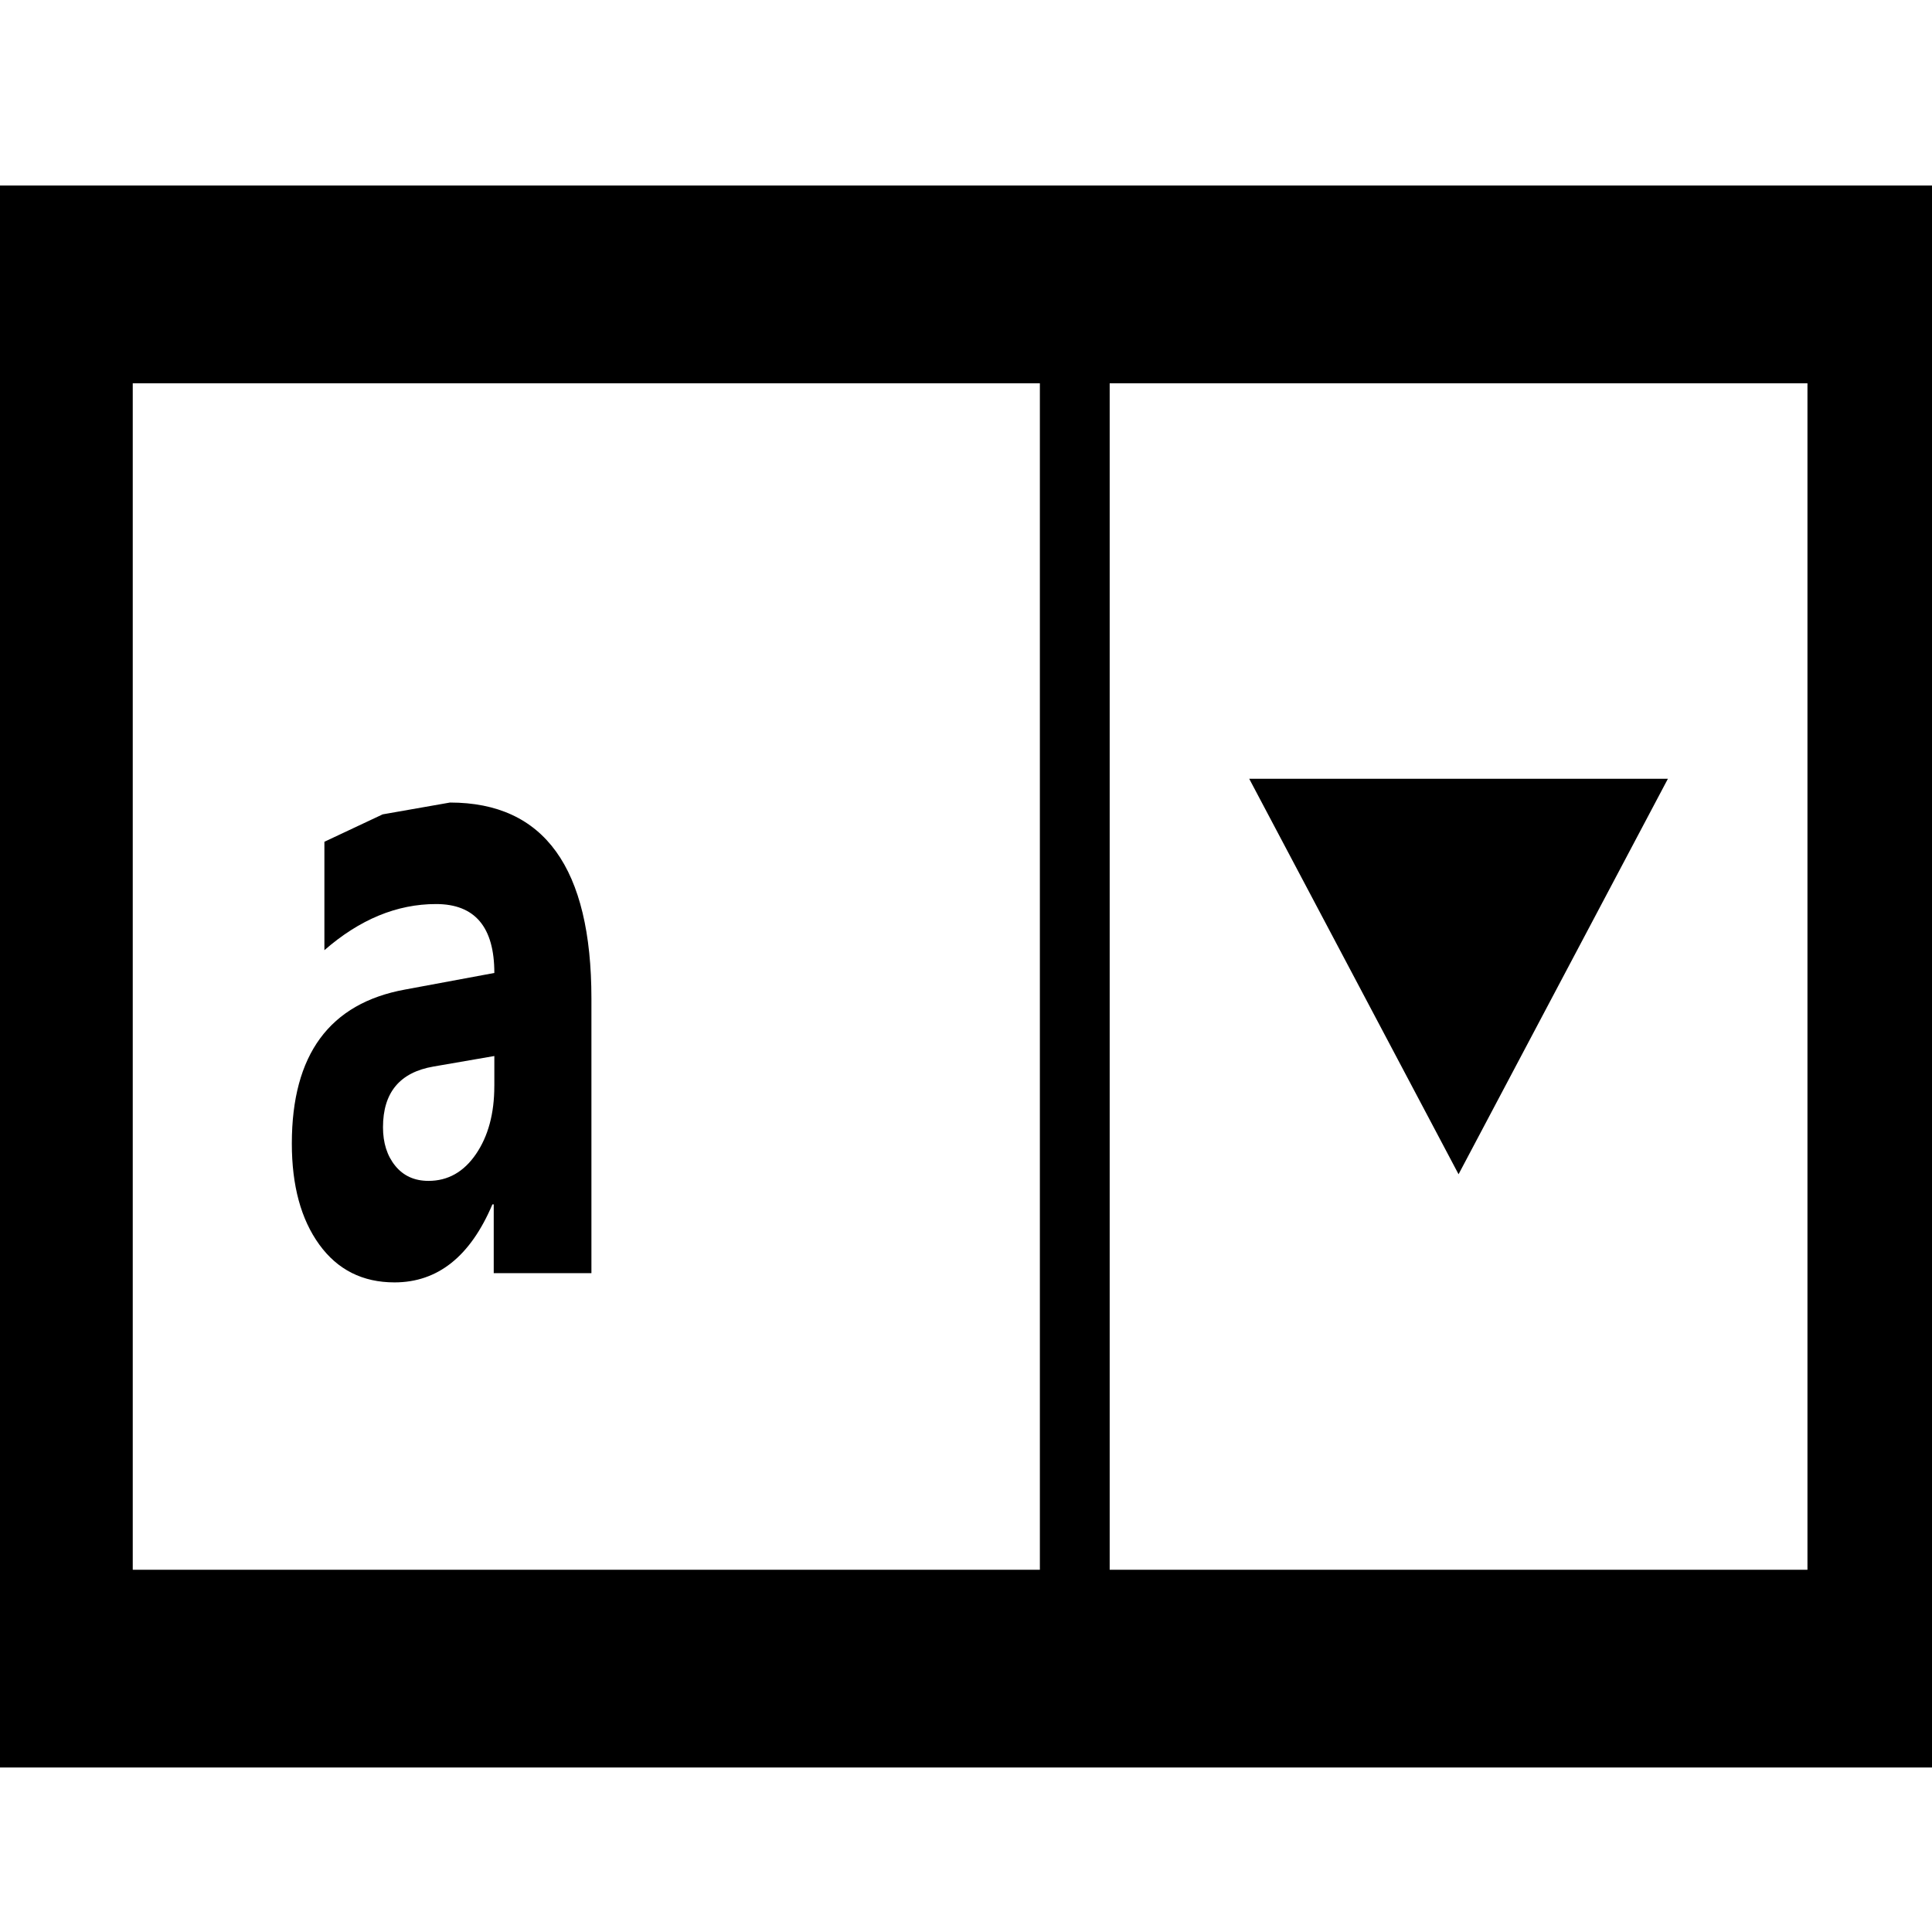
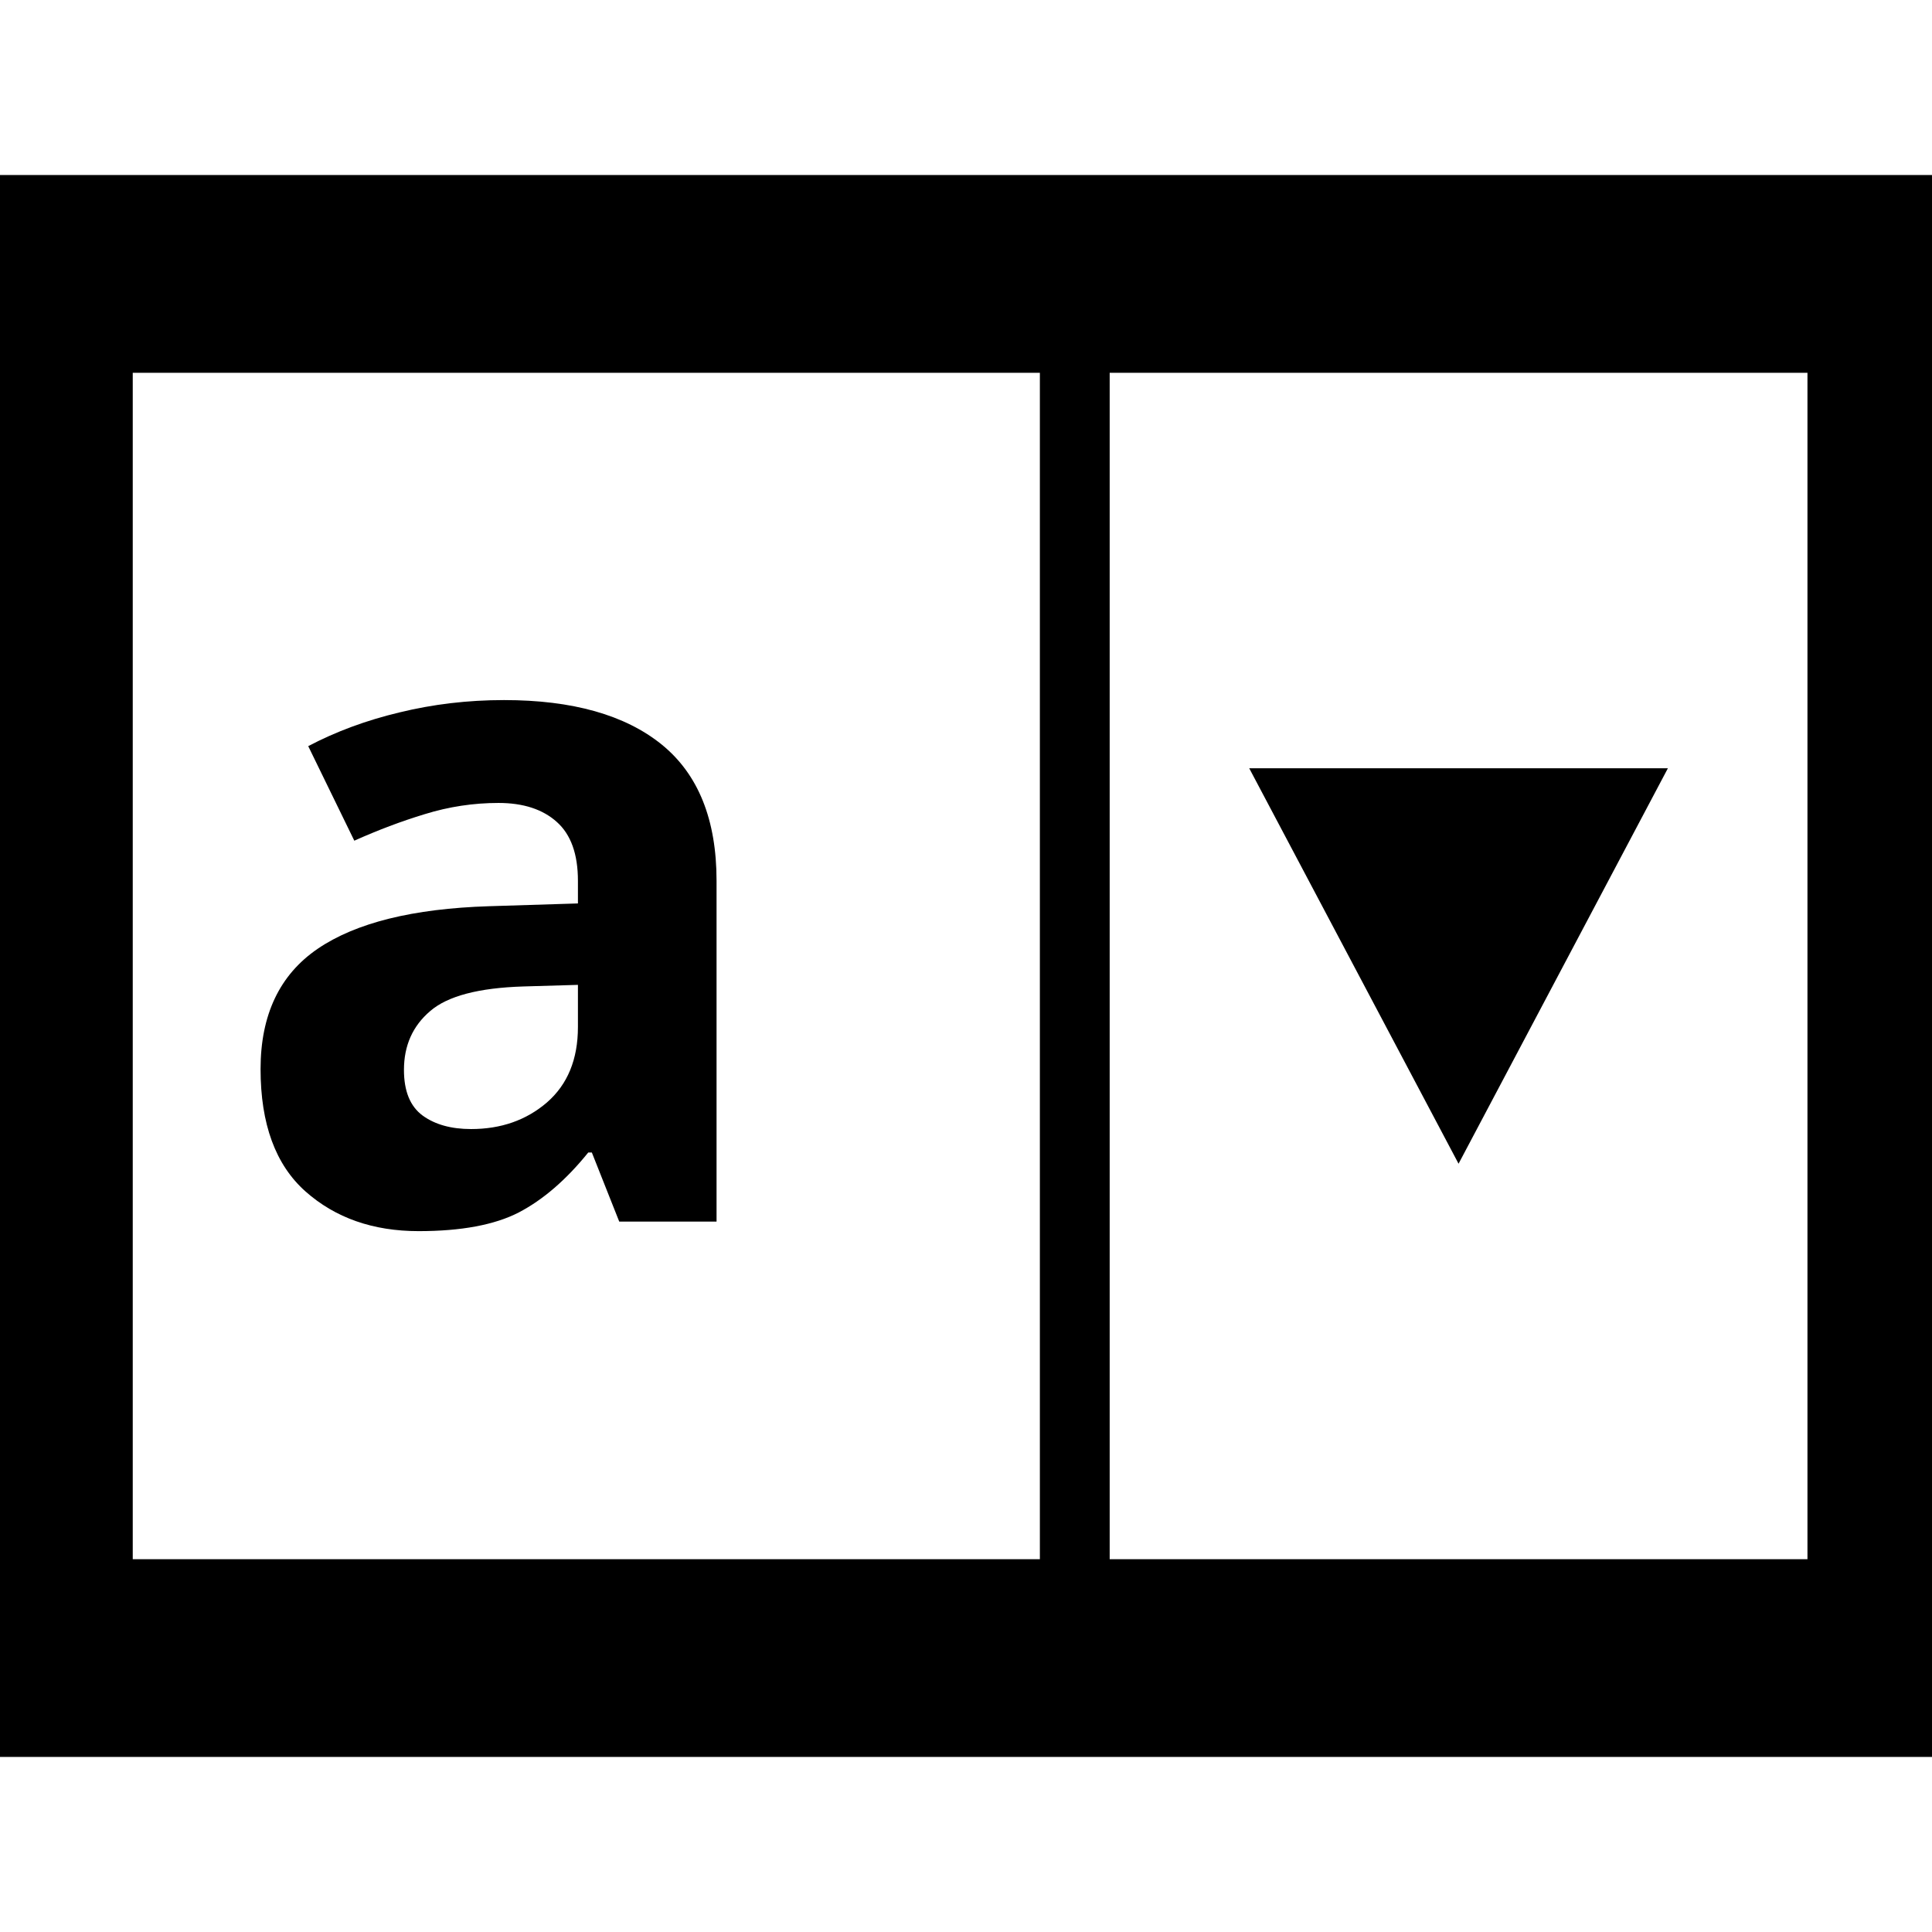
<svg xmlns="http://www.w3.org/2000/svg" version="1.1" width="76" height="76" viewBox="0 0 76.00 76.00" enable-background="new 0 0 76.00 76.00" xml:space="preserve" id="svg2">
  <defs id="defs8" />
-   <path d="m -0.268,7.299 76.859,0 0,62.229 -76.859,0 0,-62.229 z m 5.49,7.779 0,46.672 35.684,0 0,-46.672 -35.684,0 z m 65.879,46.672 0,-46.672 -27.449,0 0,46.672 27.449,0 z m -21.96,-31.115 16.47,0 -8.235,15.557 -8.235,-15.557 z m -25.876,19.447 -3.843,0 0,-2.705 -0.052,0 c -0.867,2.046 -2.151,3.069 -3.851,3.069 -1.254,0 -2.241,-0.496 -2.96,-1.489 -0.719,-0.993 -1.079,-2.317 -1.079,-3.973 0,-3.498 1.485,-5.517 4.455,-6.058 l 3.511,-0.652 c 0,-1.807 -0.765,-2.711 -2.294,-2.711 -1.54,0 -3.004,0.605 -4.391,1.815 l 0,-4.265 2.292,-1.078 2.648,-0.465 c 3.71,0 5.564,2.571 5.564,7.714 l 0,10.799 z m -3.819,-7.356 0,-1.185 -2.394,0.414 c -1.324,0.227 -1.986,1.023 -1.986,2.388 0,0.616 0.161,1.122 0.482,1.517 0.322,0.395 0.757,0.593 1.307,0.593 0.766,0 1.389,-0.352 1.869,-1.055 0.48,-0.703 0.721,-1.594 0.721,-2.671 z" id="path4" style="fill:#000000;fill-opacity:1;stroke-width:0.2;stroke-linejoin:round" />
+   <path d="m -0.268,6.885 76.859,0 0,62.229 -76.859,0 z m 5.49,7.779 0,46.672 35.684,0 0,-46.672 z m 65.879,46.672 0,-46.672 -27.449,0 0,46.672 z m -21.96,-31.115 16.47,0 -8.235,15.557 z" id="path4" style="fill:#000000;fill-opacity:1;stroke-width:0.2;stroke-linejoin:round" />
+   <text xml:space="preserve" style="font-style:normal;font-variant:normal;font-weight:normal;font-stretch:normal;font-size:36.83px;line-height:125%;font-family:Ubuntu;-inkscape-font-specification:'Ubuntu, Normal';text-align:start;letter-spacing:0px;word-spacing:0px;writing-mode:lr-tb;text-anchor:start;fill:#000000;fill-opacity:1;stroke:none;stroke-width:1px;stroke-linecap:butt;stroke-linejoin:miter;stroke-opacity:1" x="8.705" y="48.053" id="text4133">
+     <tspan id="tspan4135" x="8.705" y="48.053" style="font-style:normal;font-variant:normal;font-weight:bold;font-stretch:normal;font-family:sans-serif;-inkscape-font-specification:'sans-serif Bold'">a</tspan>
+   </text>
</svg>
